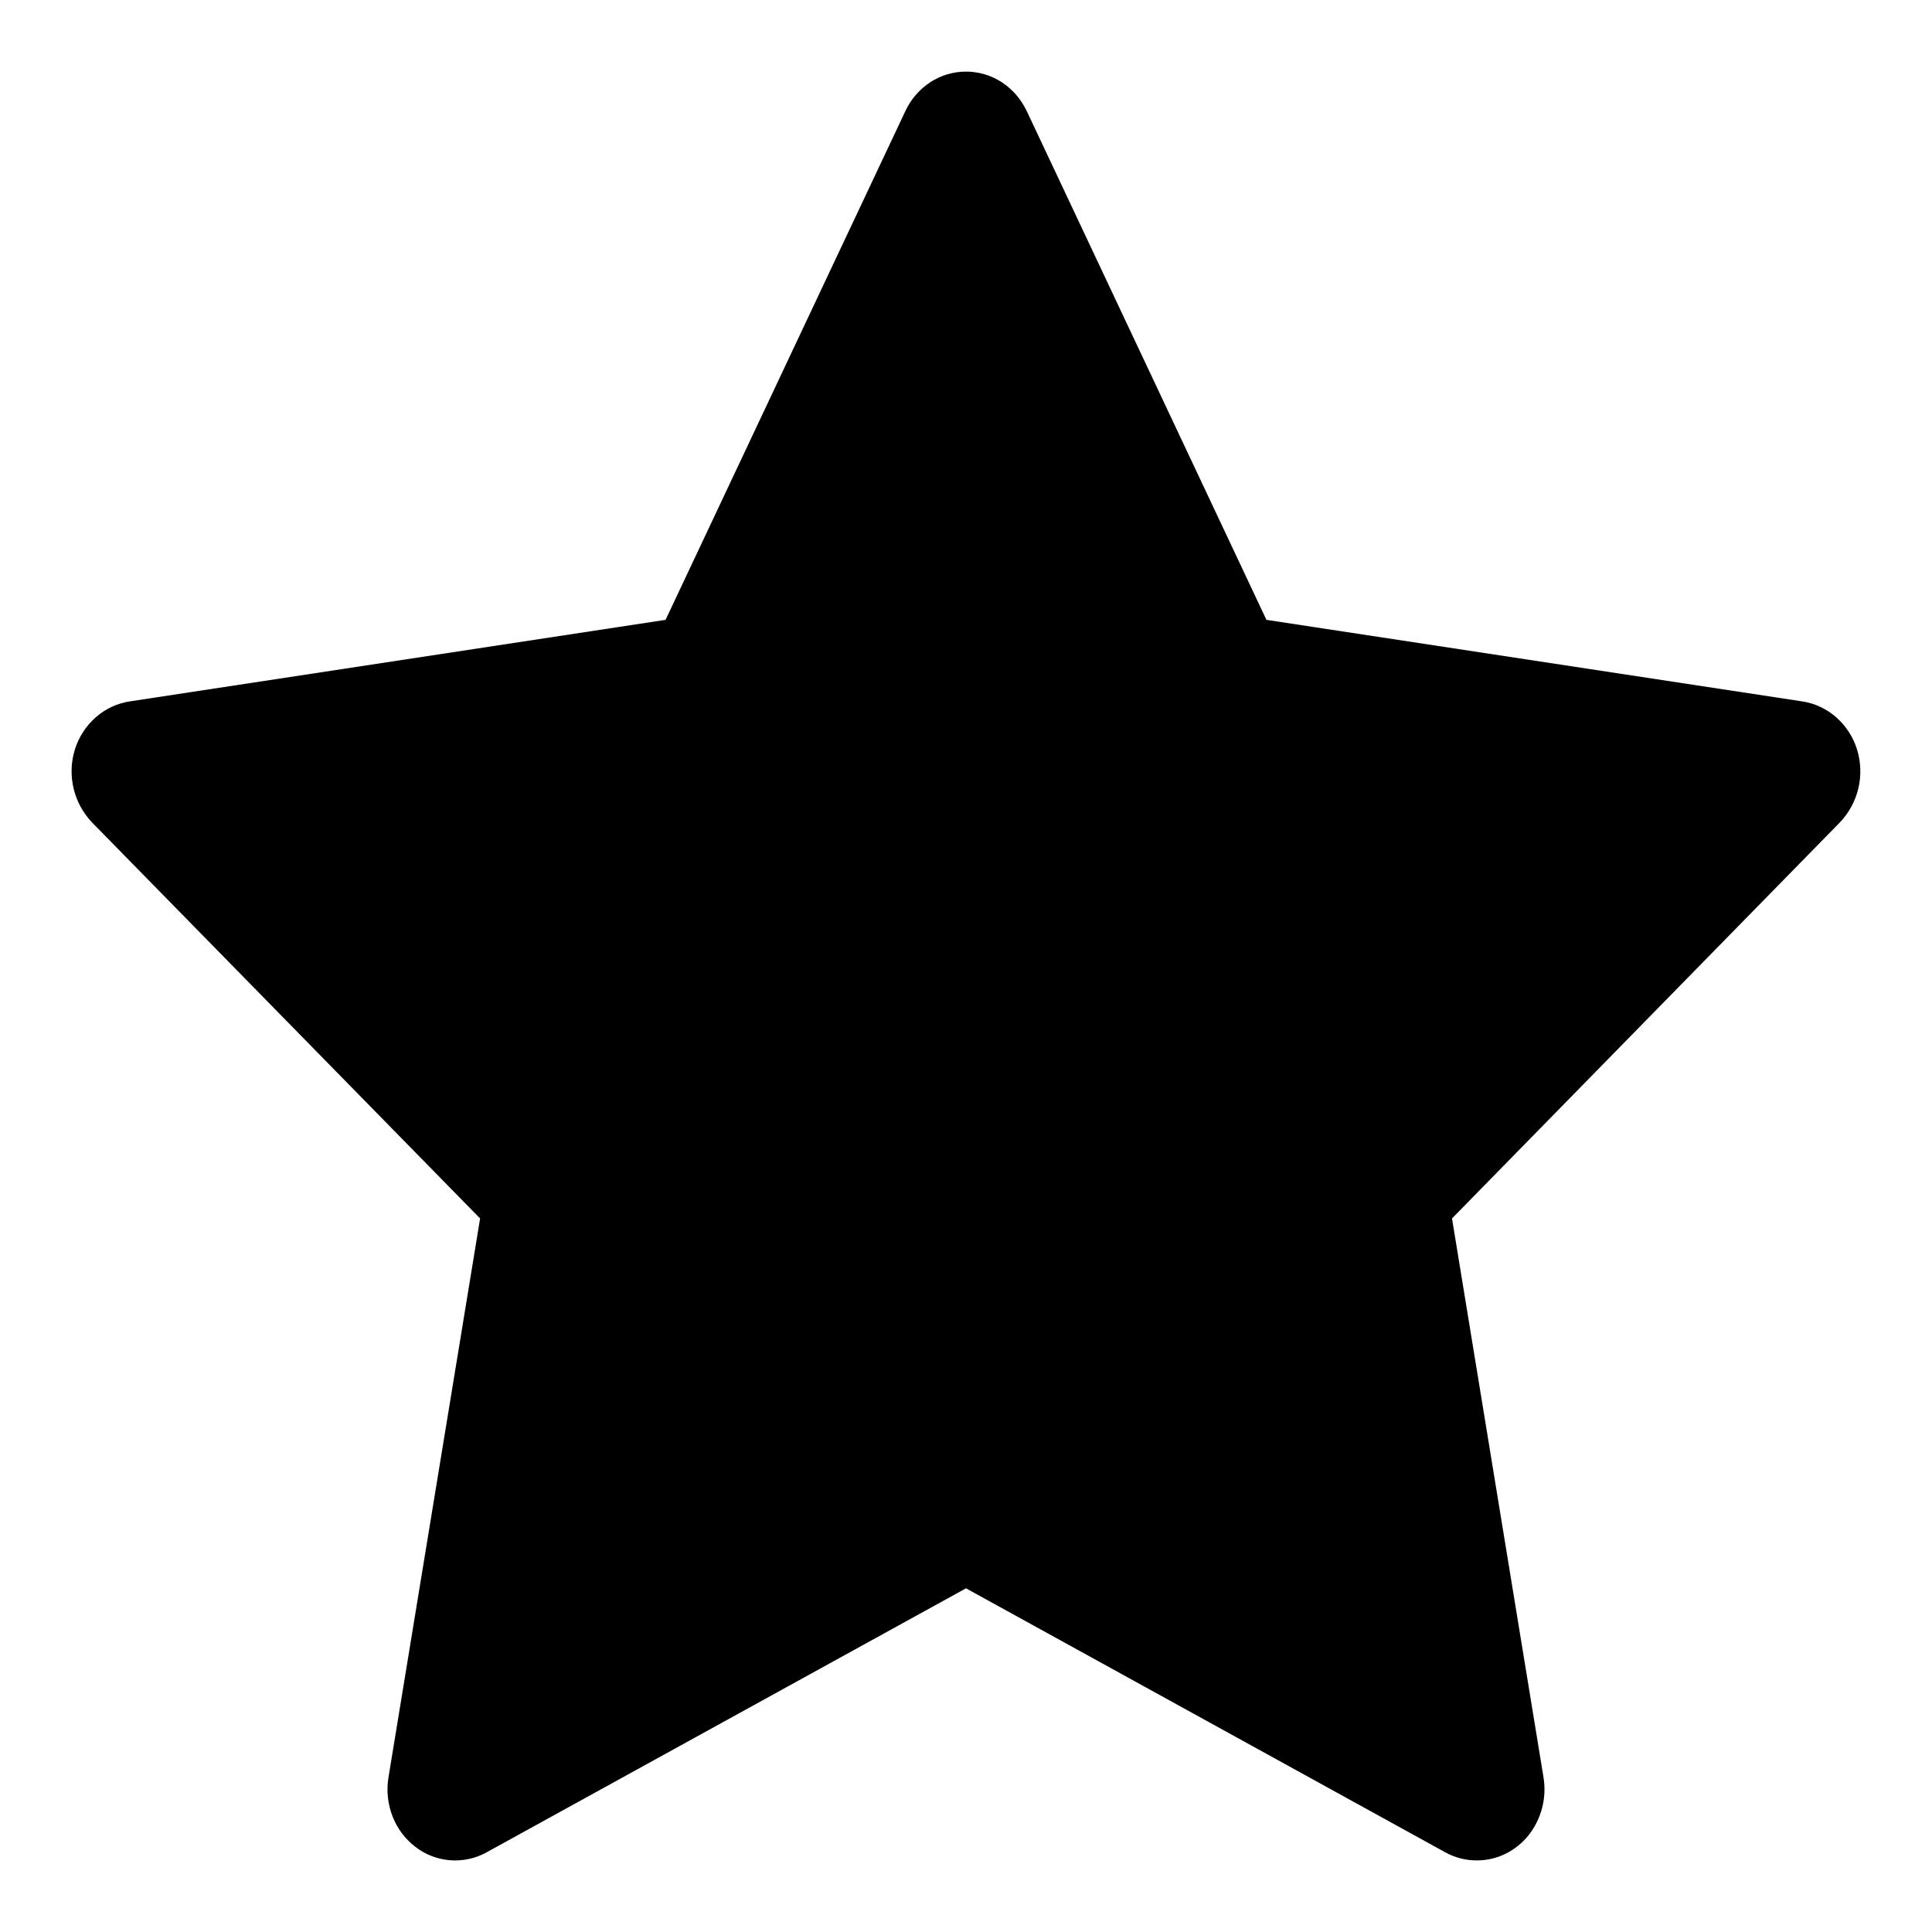
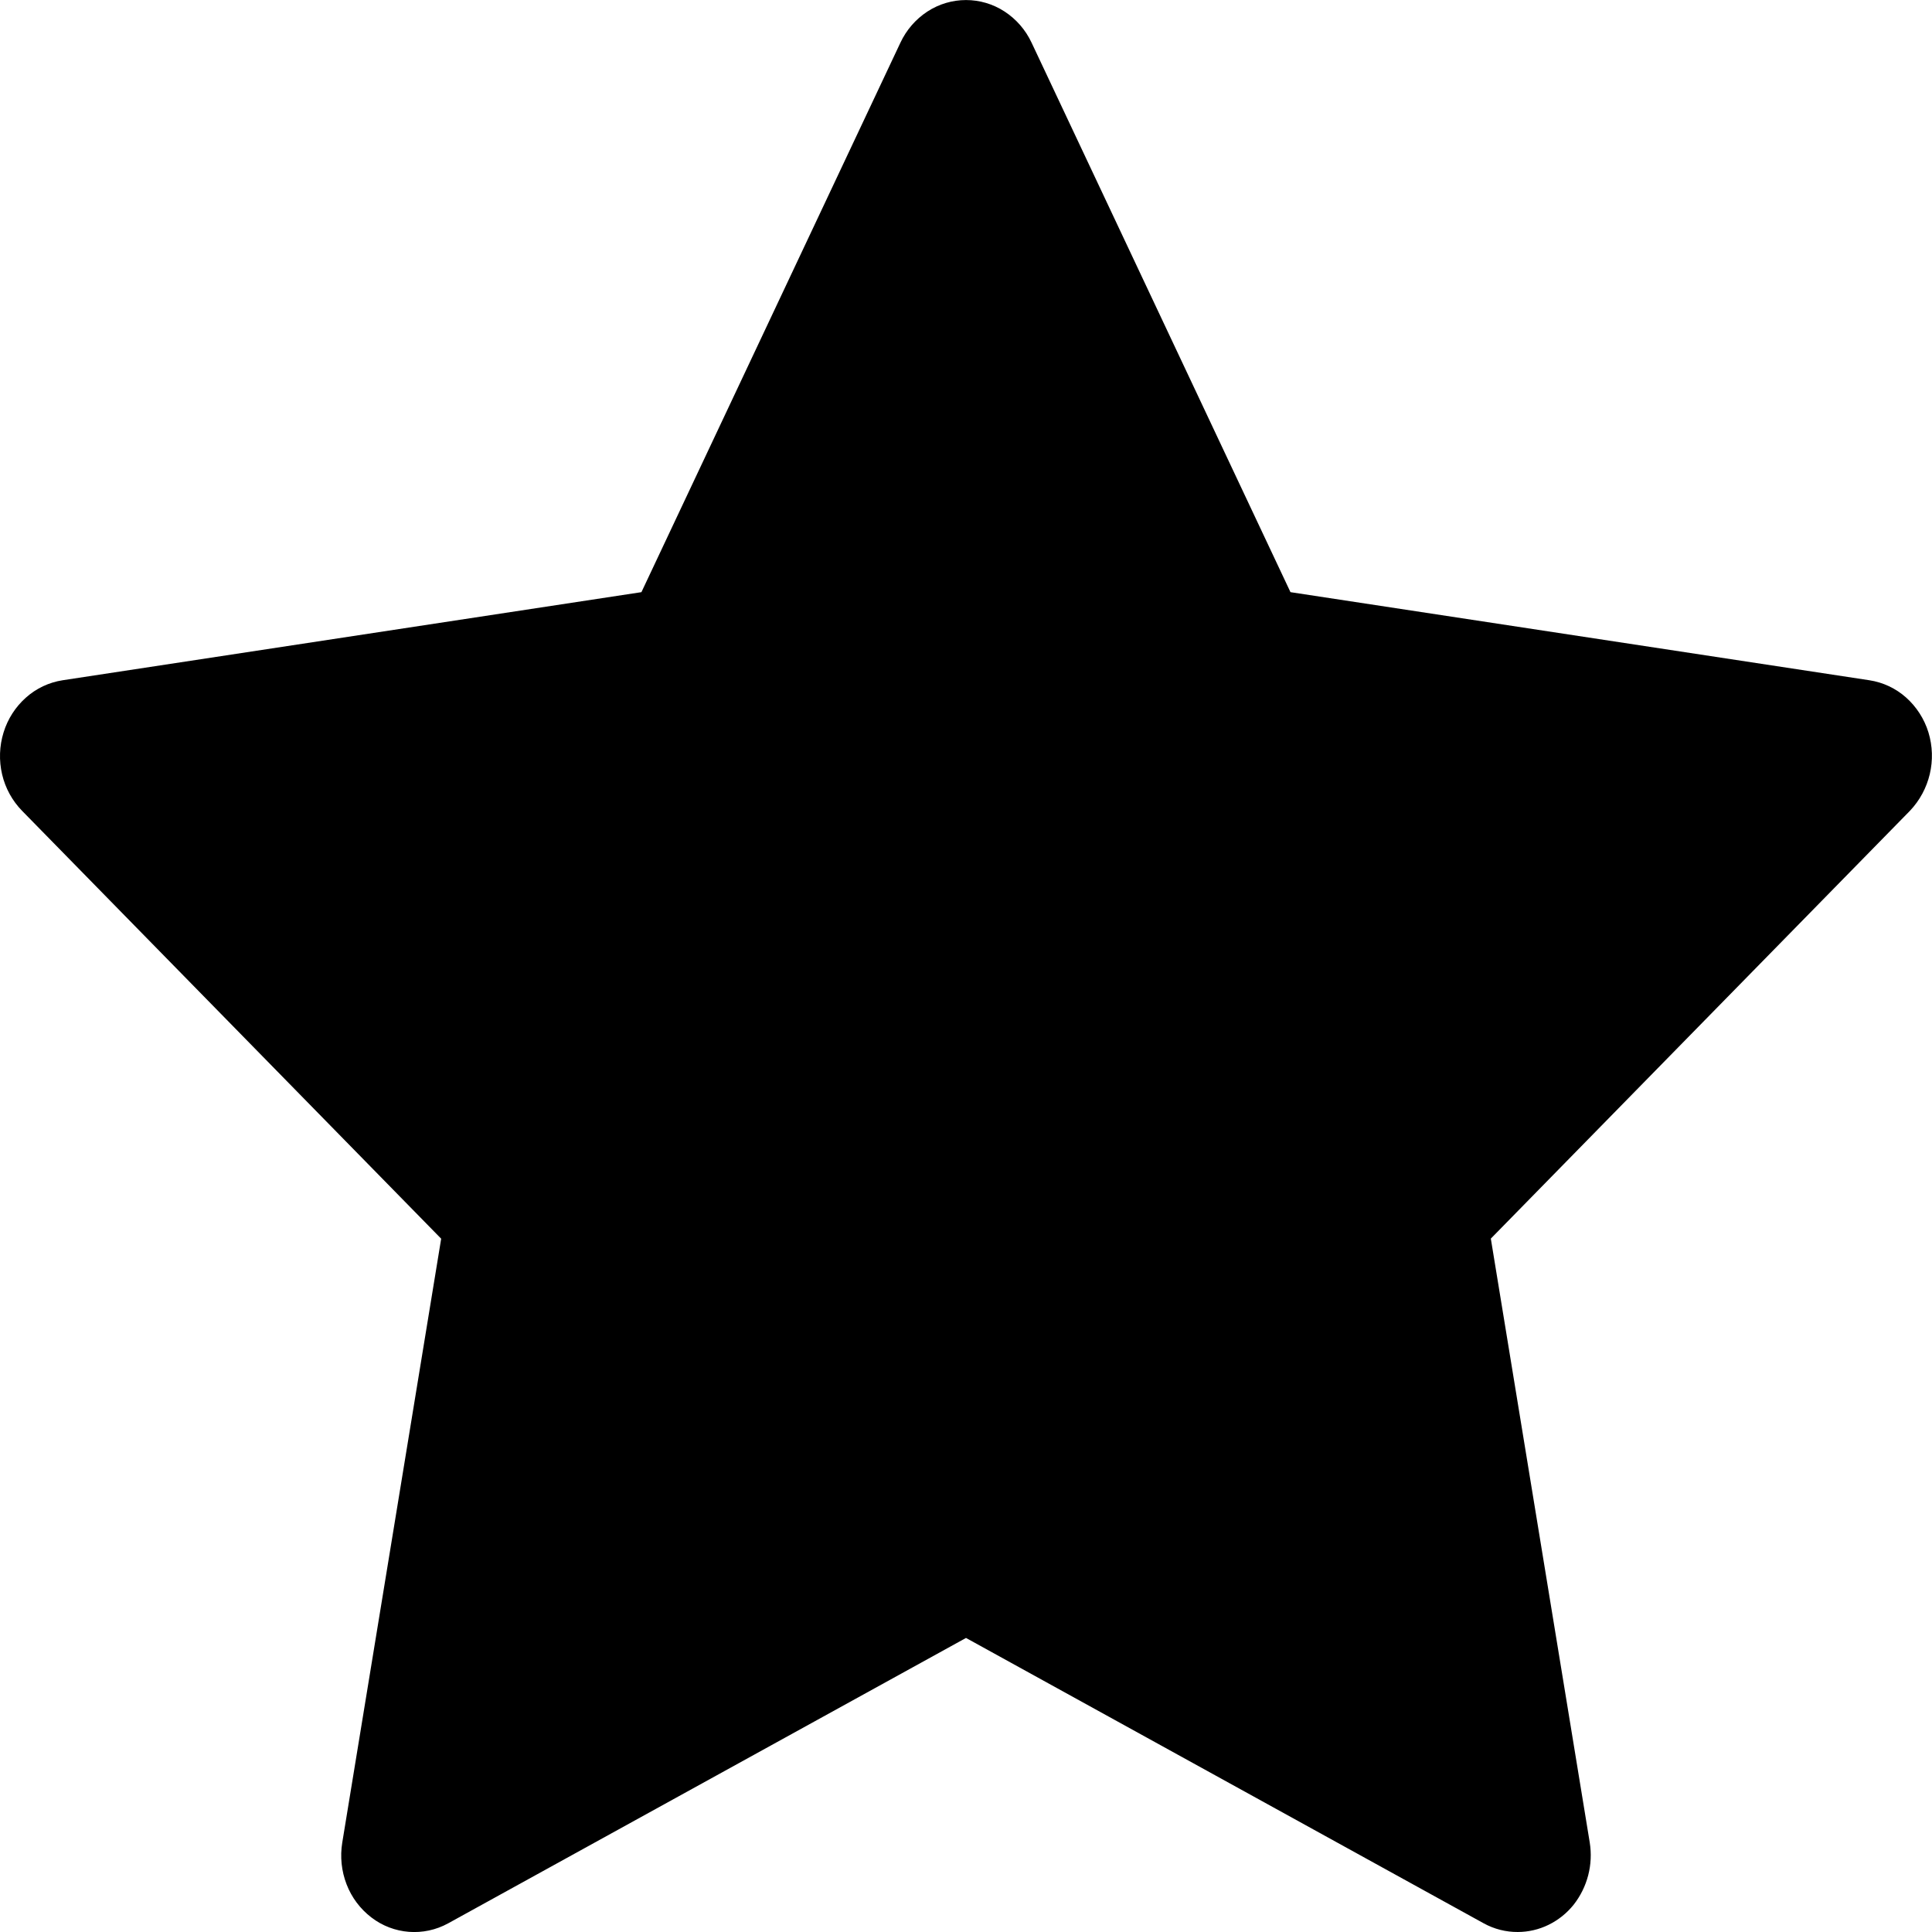
- <svg xmlns="http://www.w3.org/2000/svg" viewBox="0 0 18 18" fill="none">
-   <path d="M13.76 17.333a.603.603 0 0 1-.294-.075L9 14.798l-4.467 2.46a.606.606 0 0 1-.663-.051.657.657 0 0 1-.213-.285.69.69 0 0 1-.038-.36l.854-5.21-3.616-3.69a.69.69 0 0 1-.16-.677.663.663 0 0 1 .194-.301c.09-.08.2-.131.316-.149l4.994-.76 2.234-4.74a.65.65 0 0 1 .232-.269.61.61 0 0 1 .666 0c.1.065.18.158.233.269l2.233 4.74 4.994.76c.117.018.226.07.316.149a.66.66 0 0 1 .193.3.69.69 0 0 1-.16.678l-3.614 3.69.853 5.21a.692.692 0 0 1-.14.537.634.634 0 0 1-.216.173.605.605 0 0 1-.265.061Z" fill="currentColor" />
+ <svg xmlns="http://www.w3.org/2000/svg" viewBox="0 0 20 20" fill="none">
+   <path d="M15.713 20a.724.724 0 0 1-.354-.09L10 16.956 4.64 19.91a.728.728 0 0 1-.796-.061.788.788 0 0 1-.256-.342.827.827 0 0 1-.045-.432l1.024-6.252L.229 8.394a.802.802 0 0 1-.207-.377.829.829 0 0 1 .015-.435.795.795 0 0 1 .232-.361.741.741 0 0 1 .379-.179L6.64 6.13 9.321.442a.78.78 0 0 1 .28-.323.731.731 0 0 1 .798 0 .78.78 0 0 1 .28.323l2.68 5.688 5.993.912a.74.74 0 0 1 .379.178.8.8 0 0 1 .232.361.828.828 0 0 1-.192.813l-4.338 4.428 1.024 6.252a.83.83 0 0 1-.167.644.762.762 0 0 1-.26.208.728.728 0 0 1-.319.074h.002Z" fill="currentColor" />
</svg>
